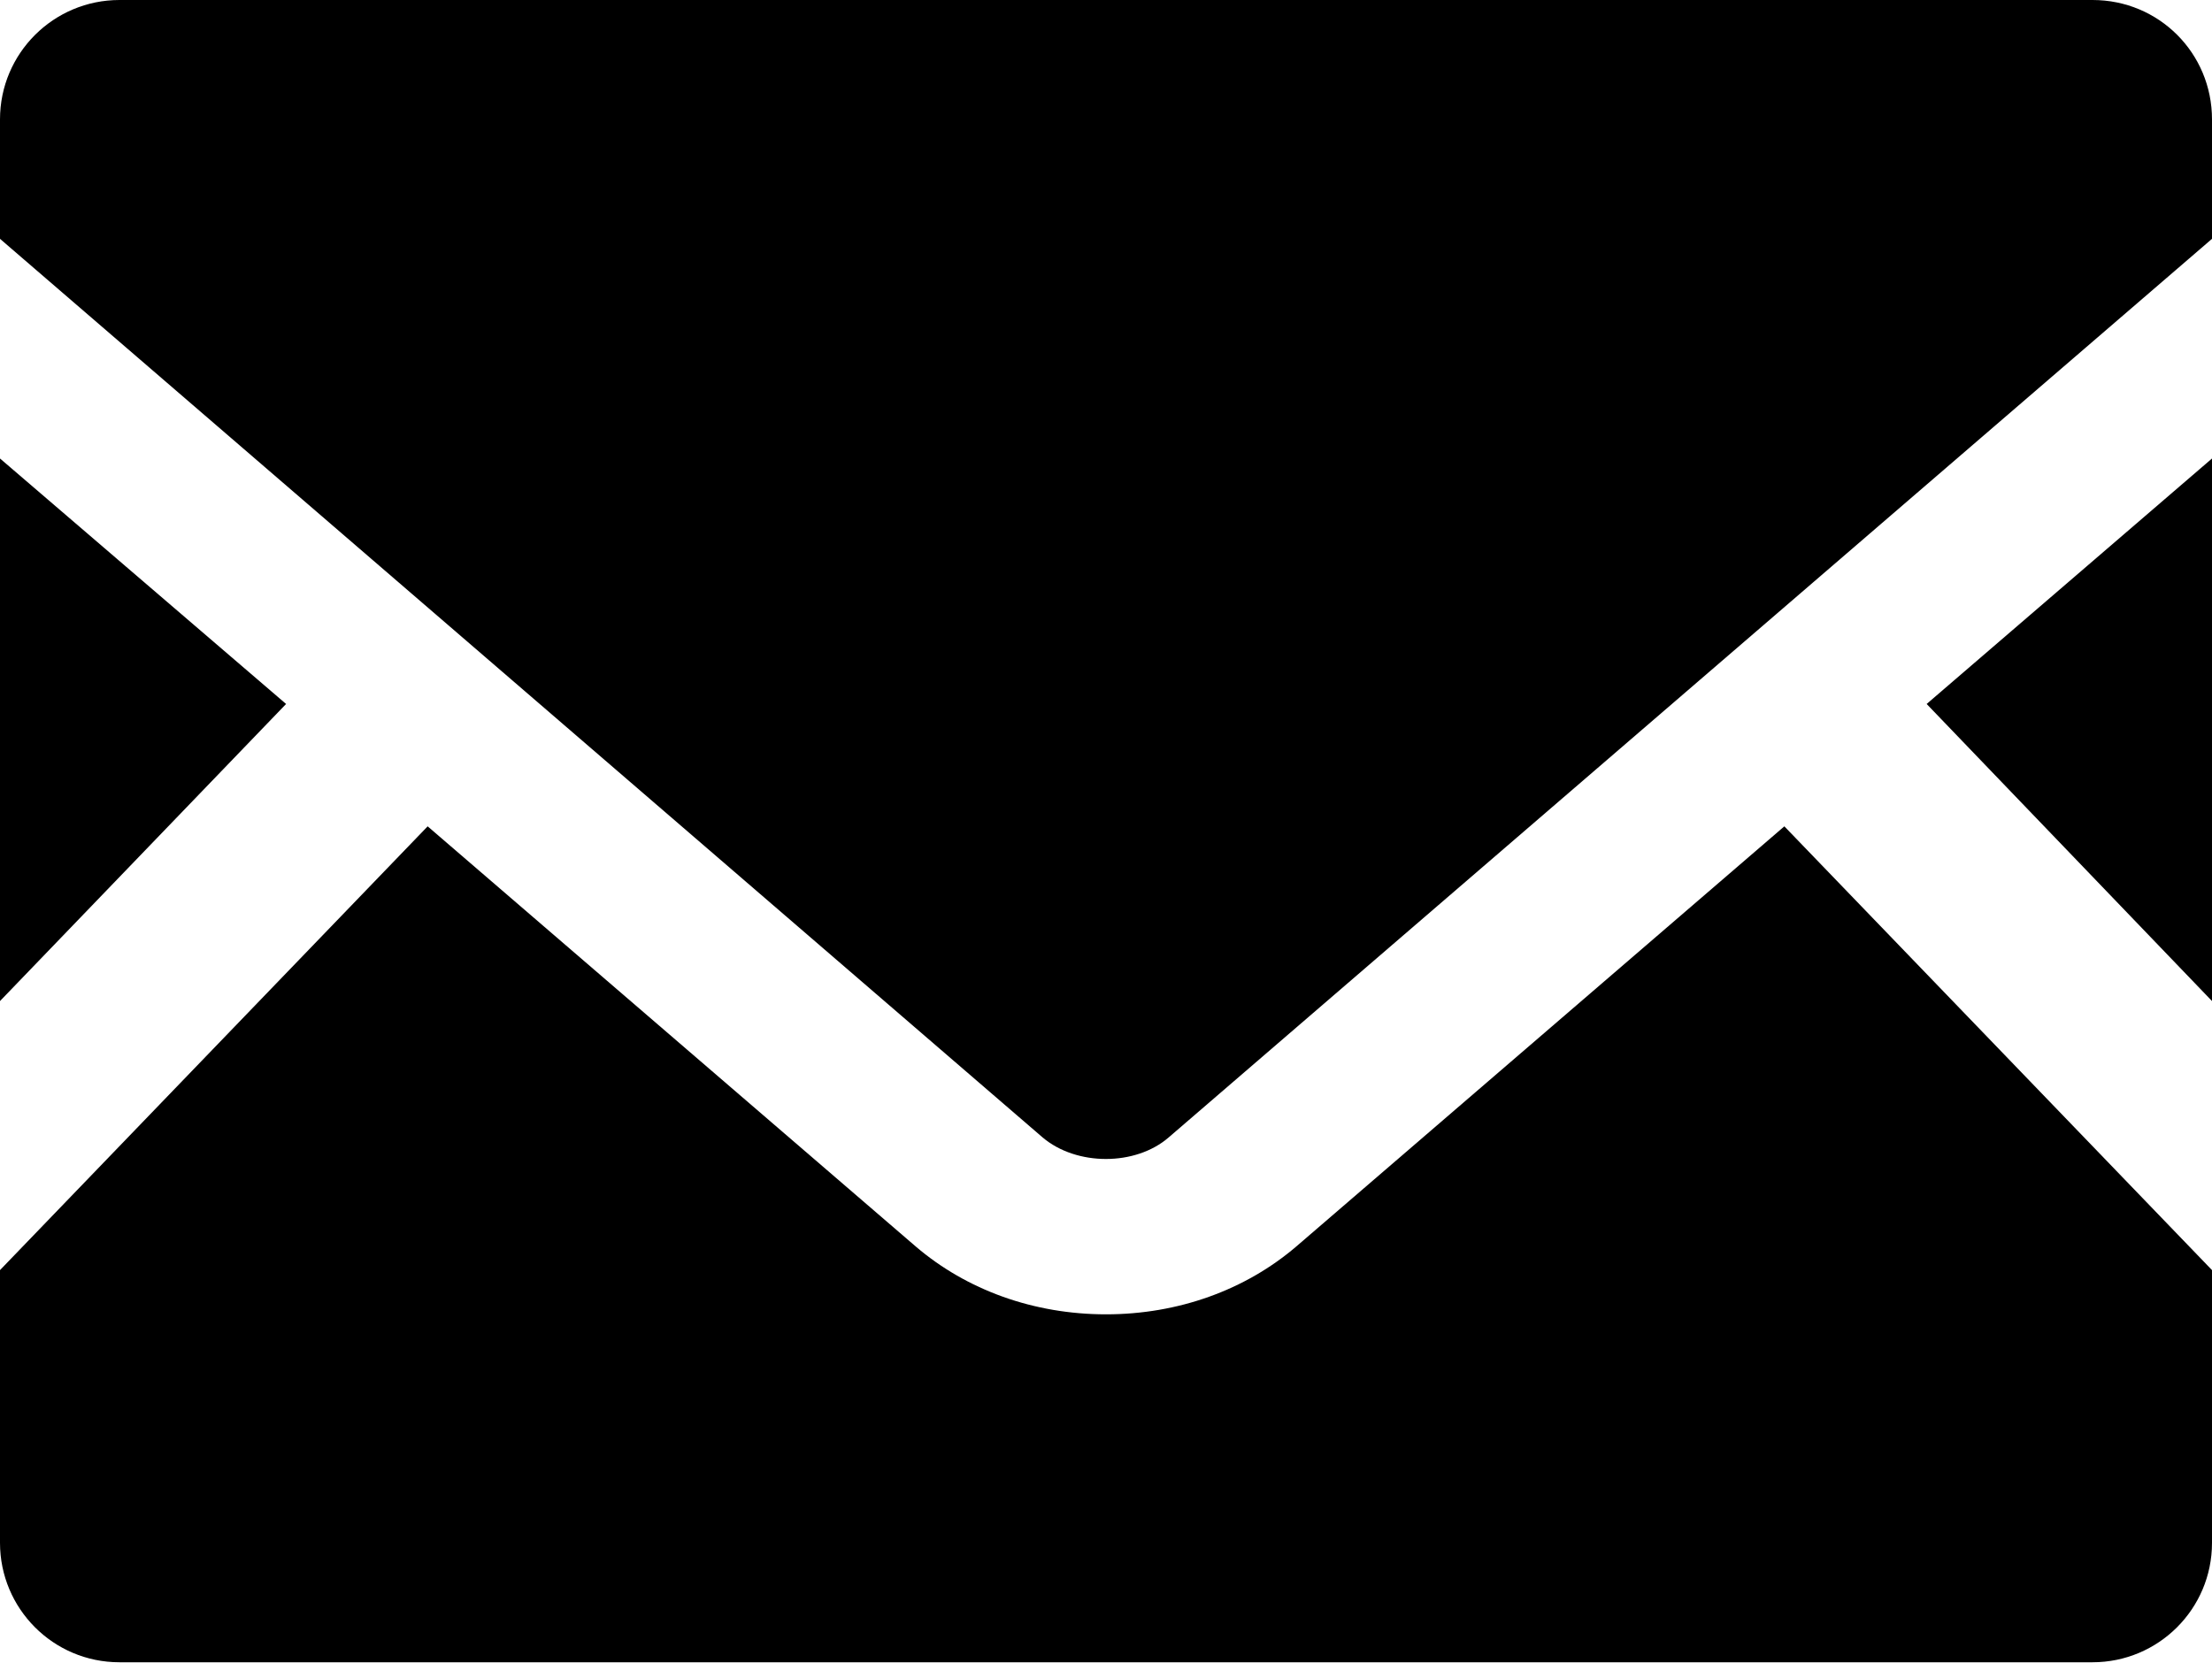
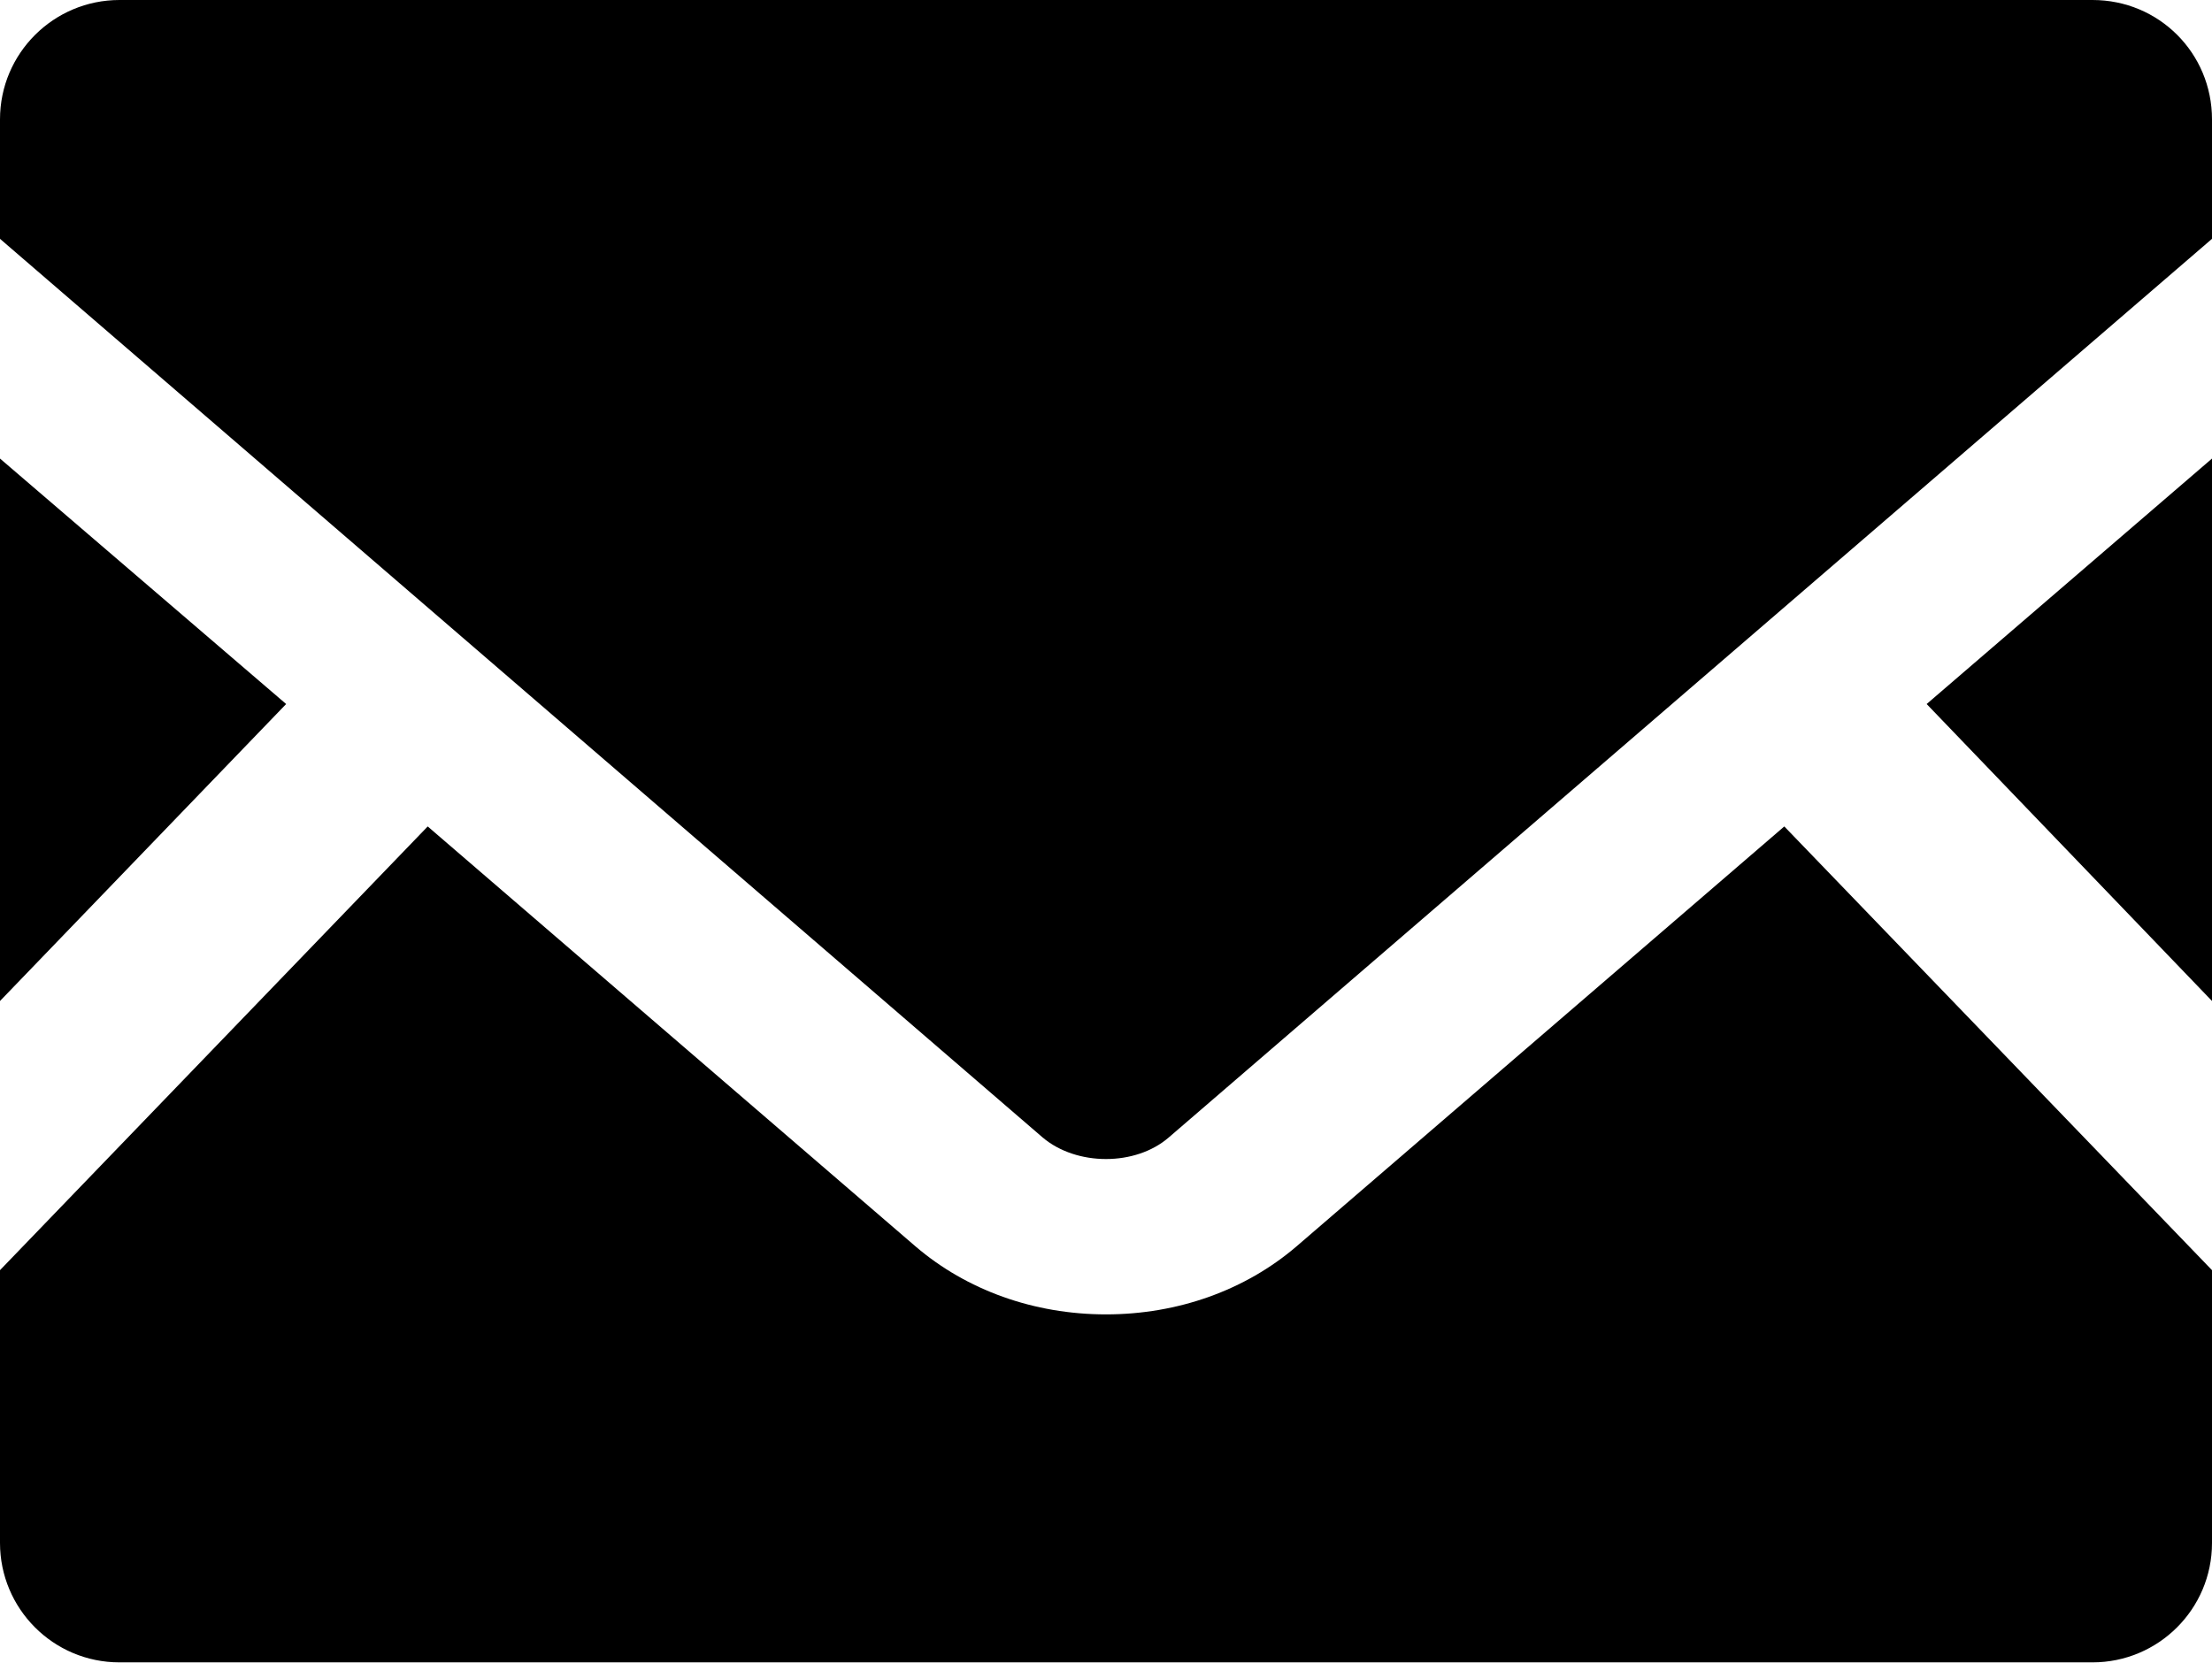
- <svg xmlns="http://www.w3.org/2000/svg" id="icon" viewBox="0 0 30 22.55">
-   <g id="email">
-     <polygon points="30 13.58 26.13 9.55 30 6.22 30 13.58" />
-     <polygon points="3.88 9.55 0 13.58 0 6.22 3.88 9.55" />
-     <path d="M30,17.23v3.7c0,.9-.73,1.62-1.62,1.62H1.62c-.9,0-1.62-.73-1.62-1.62v-3.7l5.8-6.02,6.62,5.7c.69,.59,1.6,.92,2.58,.92s1.89-.33,2.58-.92l6.62-5.7,5.8,6.02Z" />
-     <path d="M30,1.62v1.62L15.85,15.43c-.45,.39-1.25,.39-1.71,0L0,3.24V1.62C0,.72,.73,0,1.62,0H28.38c.9,0,1.62,.72,1.62,1.62Z" />
+ <svg xmlns="http://www.w3.org/2000/svg" id="a" data-name="icon" width="140" height="105.23" viewBox="0 0 140 105.23">
+   <defs>
+     <style>
+       .c {
+         stroke-width: 0px;
+       }
+     </style>
+   </defs>
+   <g id="b" data-name="email">
+     <polygon class="c" points="140 63.37 121.94 44.57 140 29.03 140 63.37" />
+     <polygon class="c" points="18.11 44.57 0 63.37 0 29.03 18.11 44.57" />
+     <path class="c" d="m140,80.41v17.27c0,4.2-3.41,7.56-7.56,7.56H7.56c-4.2,0-7.56-3.41-7.56-7.56v-17.27l27.07-28.09,30.89,26.6c3.22,2.75,7.47,4.29,12.04,4.29s8.82-1.54,12.04-4.29l30.89-26.6,27.07,28.09Z" />
+     <path class="c" d="m140,7.56v7.56l-66.03,56.89c-2.1,1.82-5.83,1.82-7.98,0L0,15.12v-7.56C0,3.36,3.41,0,7.56,0h124.88c4.2,0,7.56,3.36,7.56,7.56Z" />
  </g>
</svg>
